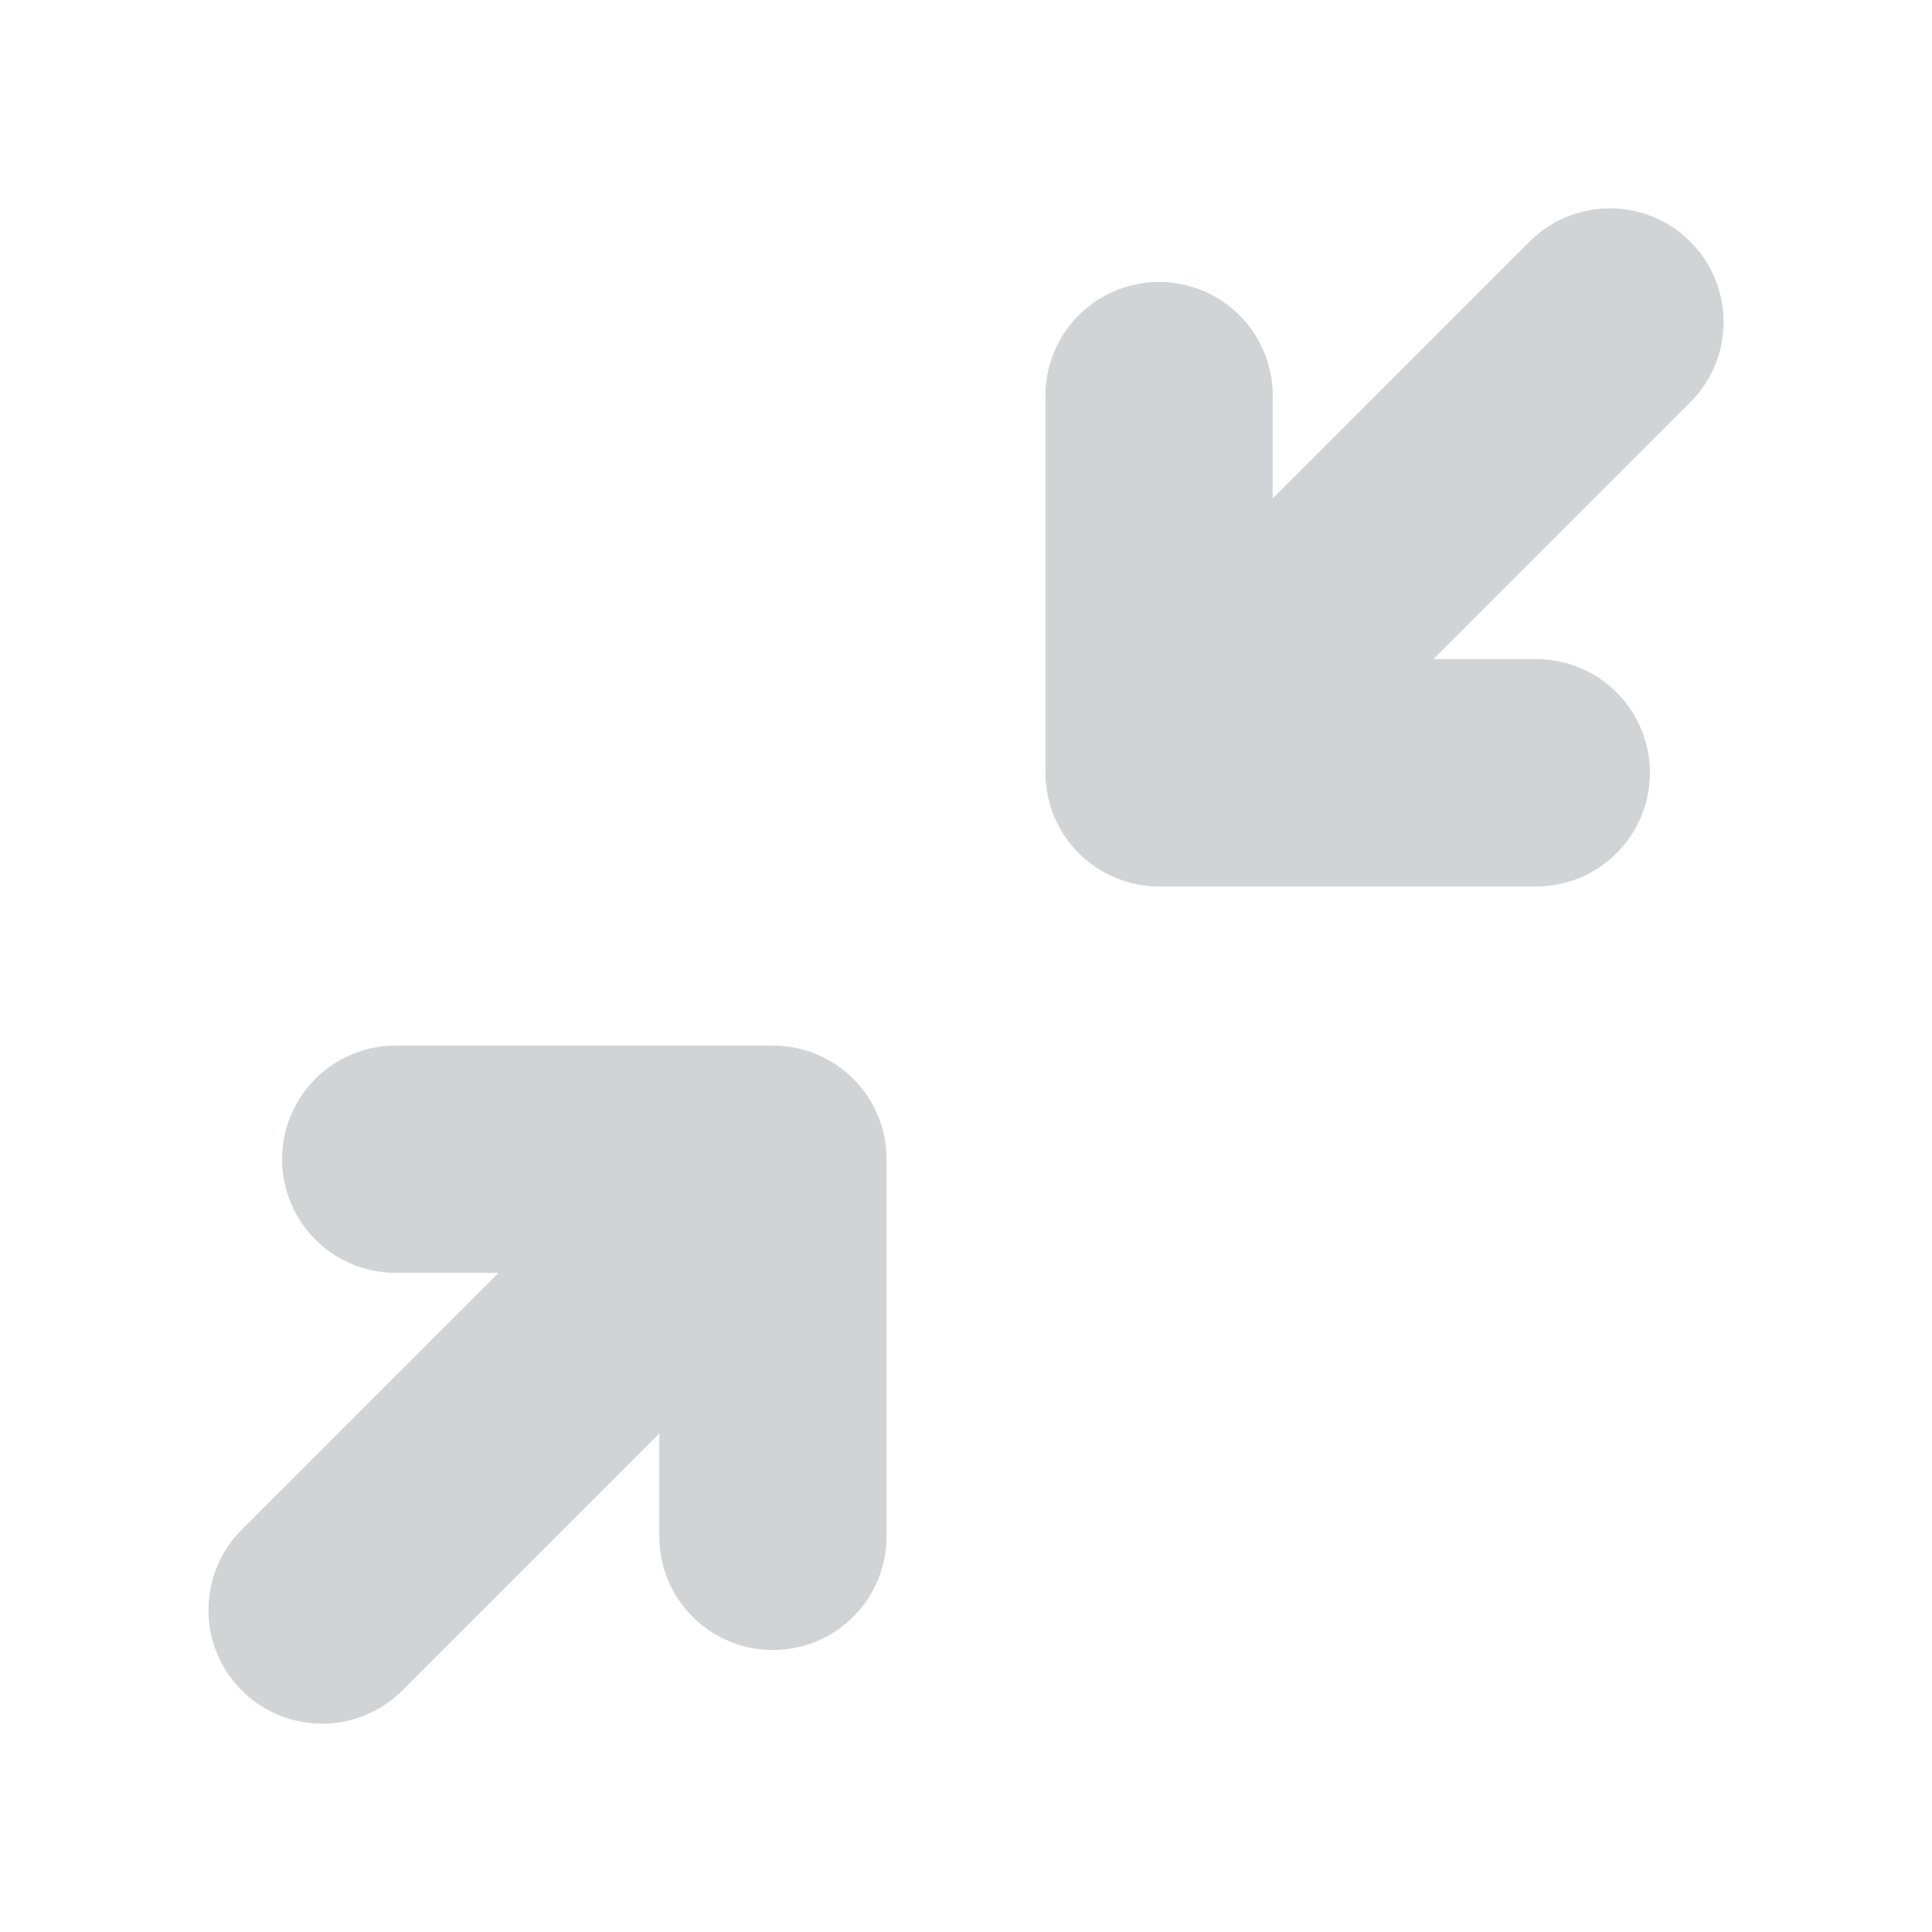
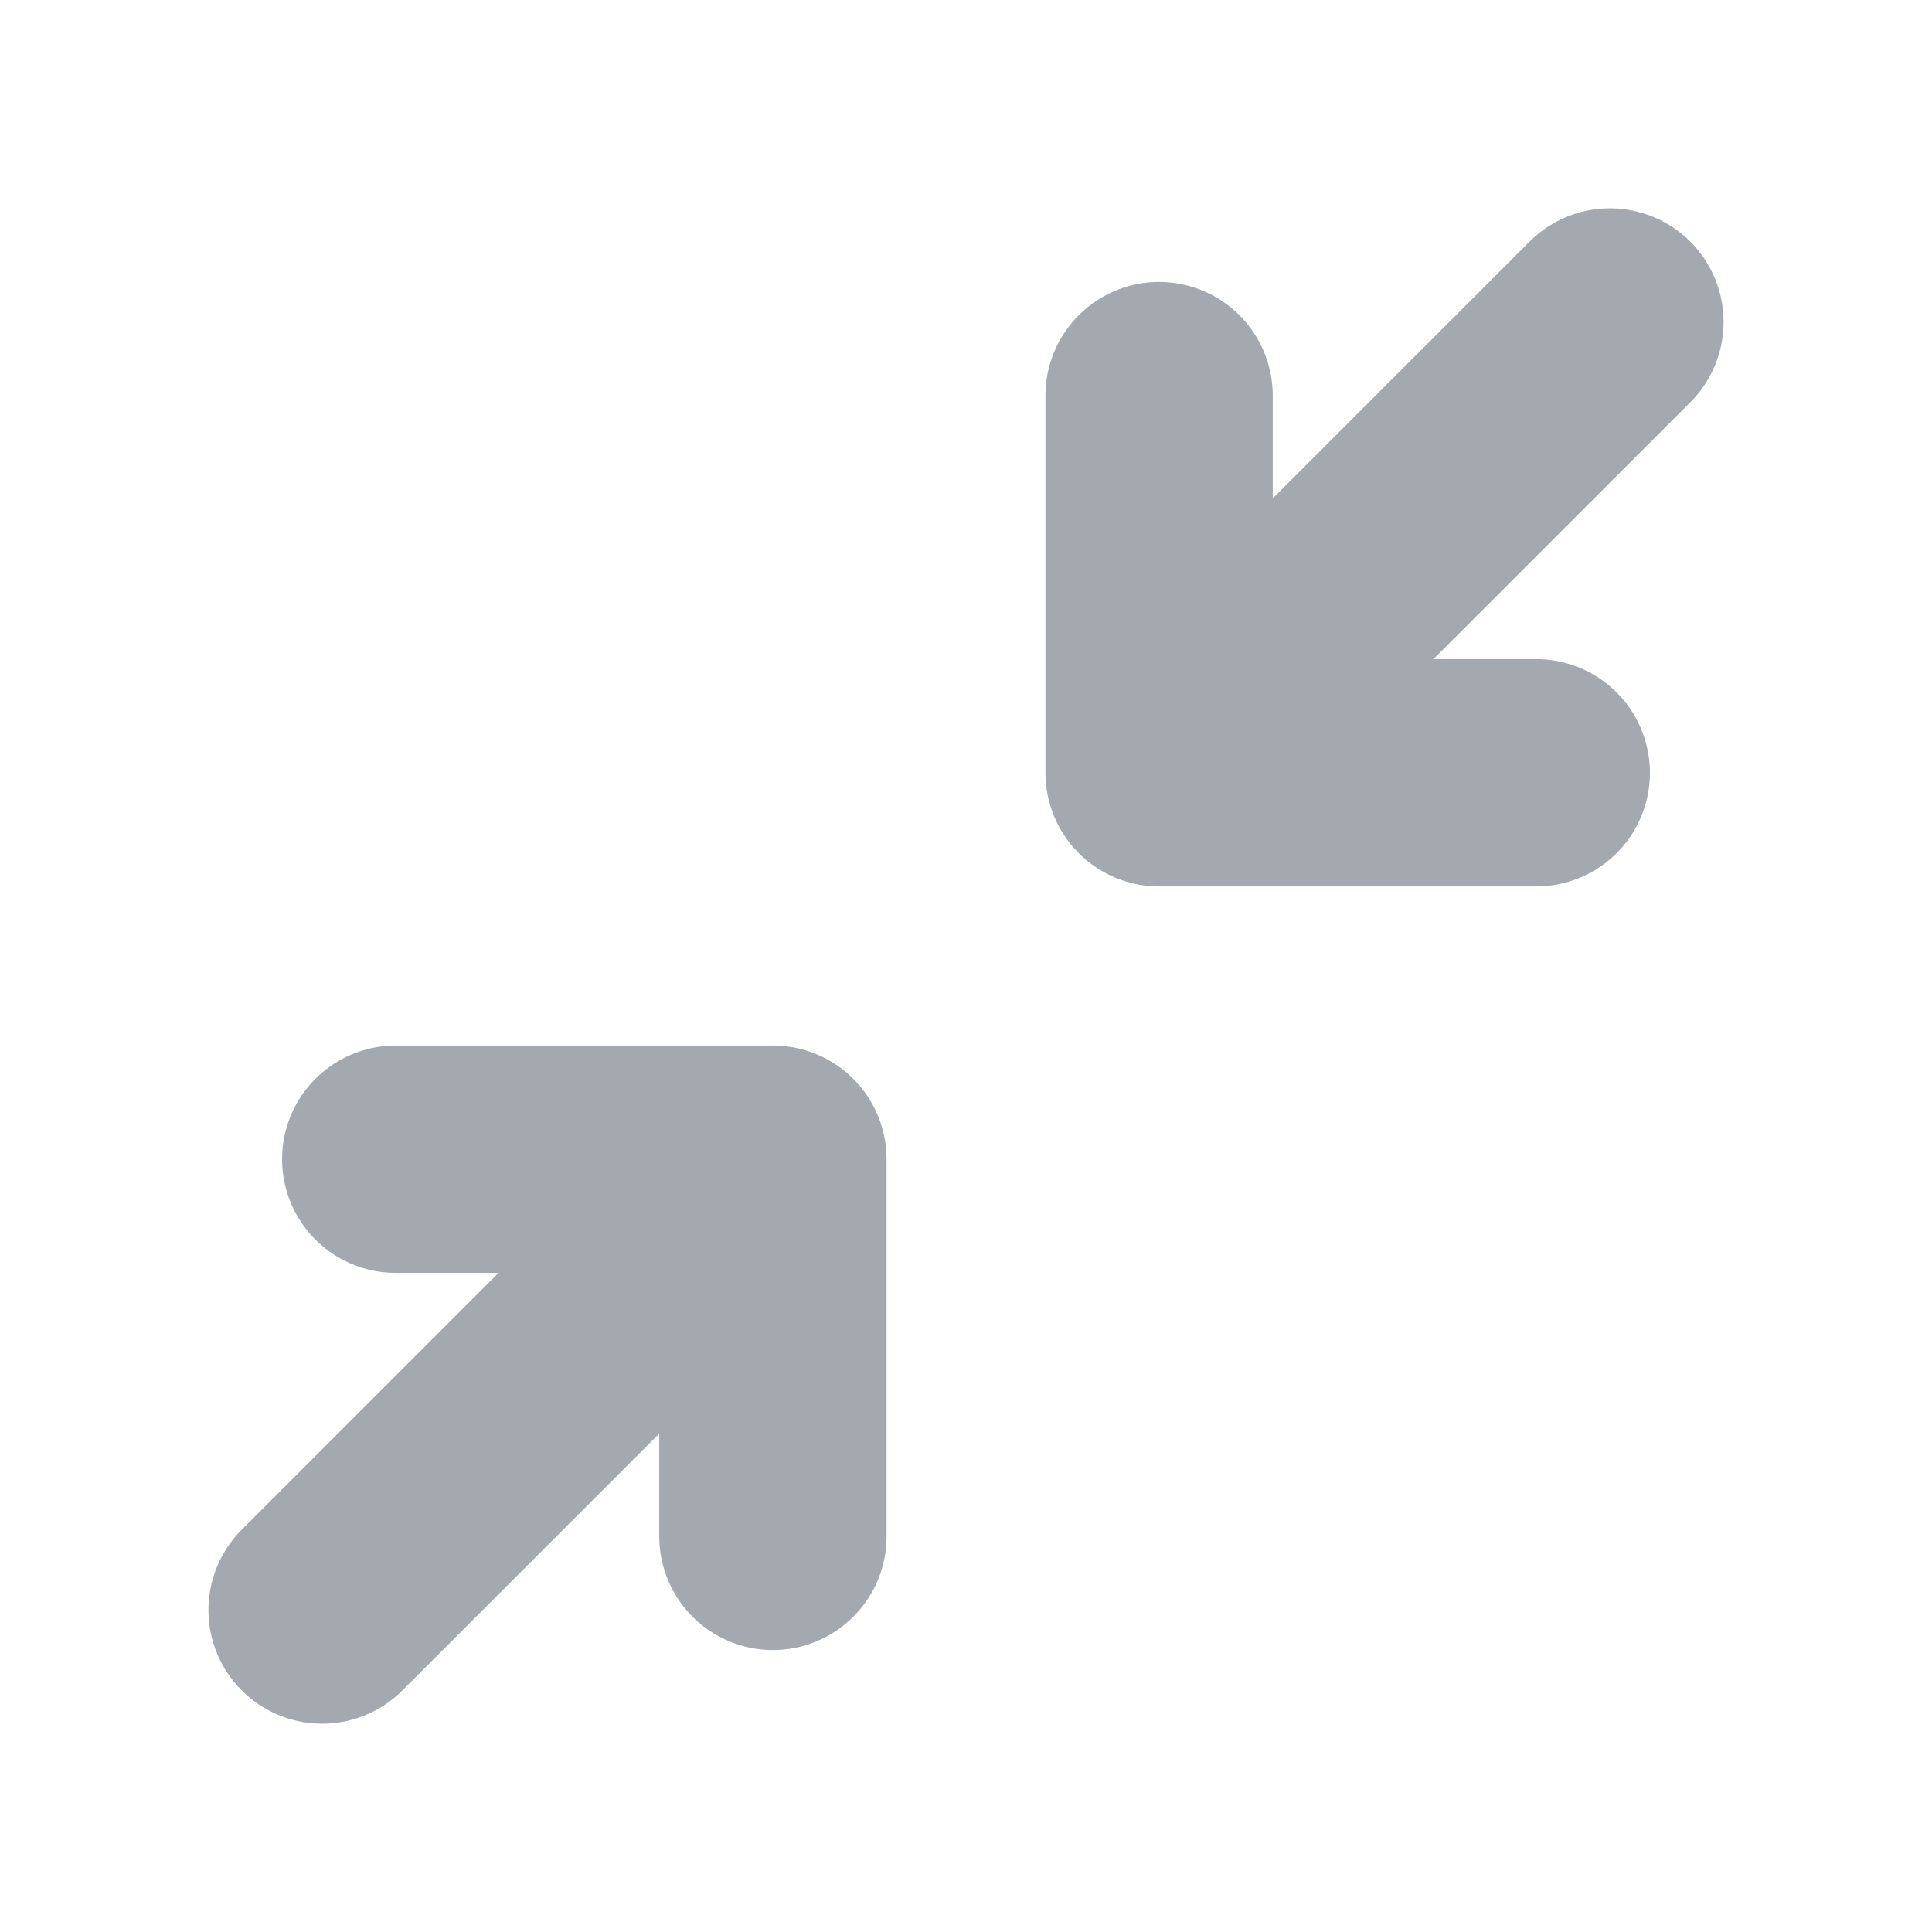
<svg xmlns="http://www.w3.org/2000/svg" width="17" height="17" viewBox="0 0 17 17" fill="none">
-   <g opacity="0.5">
-     <path d="M2.834 14.167L6.801 10.2M6.801 13.519V10.2H3.482" stroke="#A3A9AE" stroke-width="2" stroke-linecap="round" stroke-linejoin="round" />
-     <path d="M14.166 2.833L10.199 6.8M10.199 3.481V6.8H13.518" stroke="#A3A9AE" stroke-width="2" stroke-linecap="round" stroke-linejoin="round" />
-   </g>
+   <path d="M2.834 14.167L6.801 10.2M6.801 13.519V10.2H3.482" stroke="#A3A9AE" stroke-width="2" stroke-linecap="round" stroke-linejoin="round" />
+   <path d="M14.166 2.833L10.199 6.8M10.199 3.481V6.8H13.518" stroke="#A3A9AE" stroke-width="2" stroke-linecap="round" stroke-linejoin="round" />
</svg>
